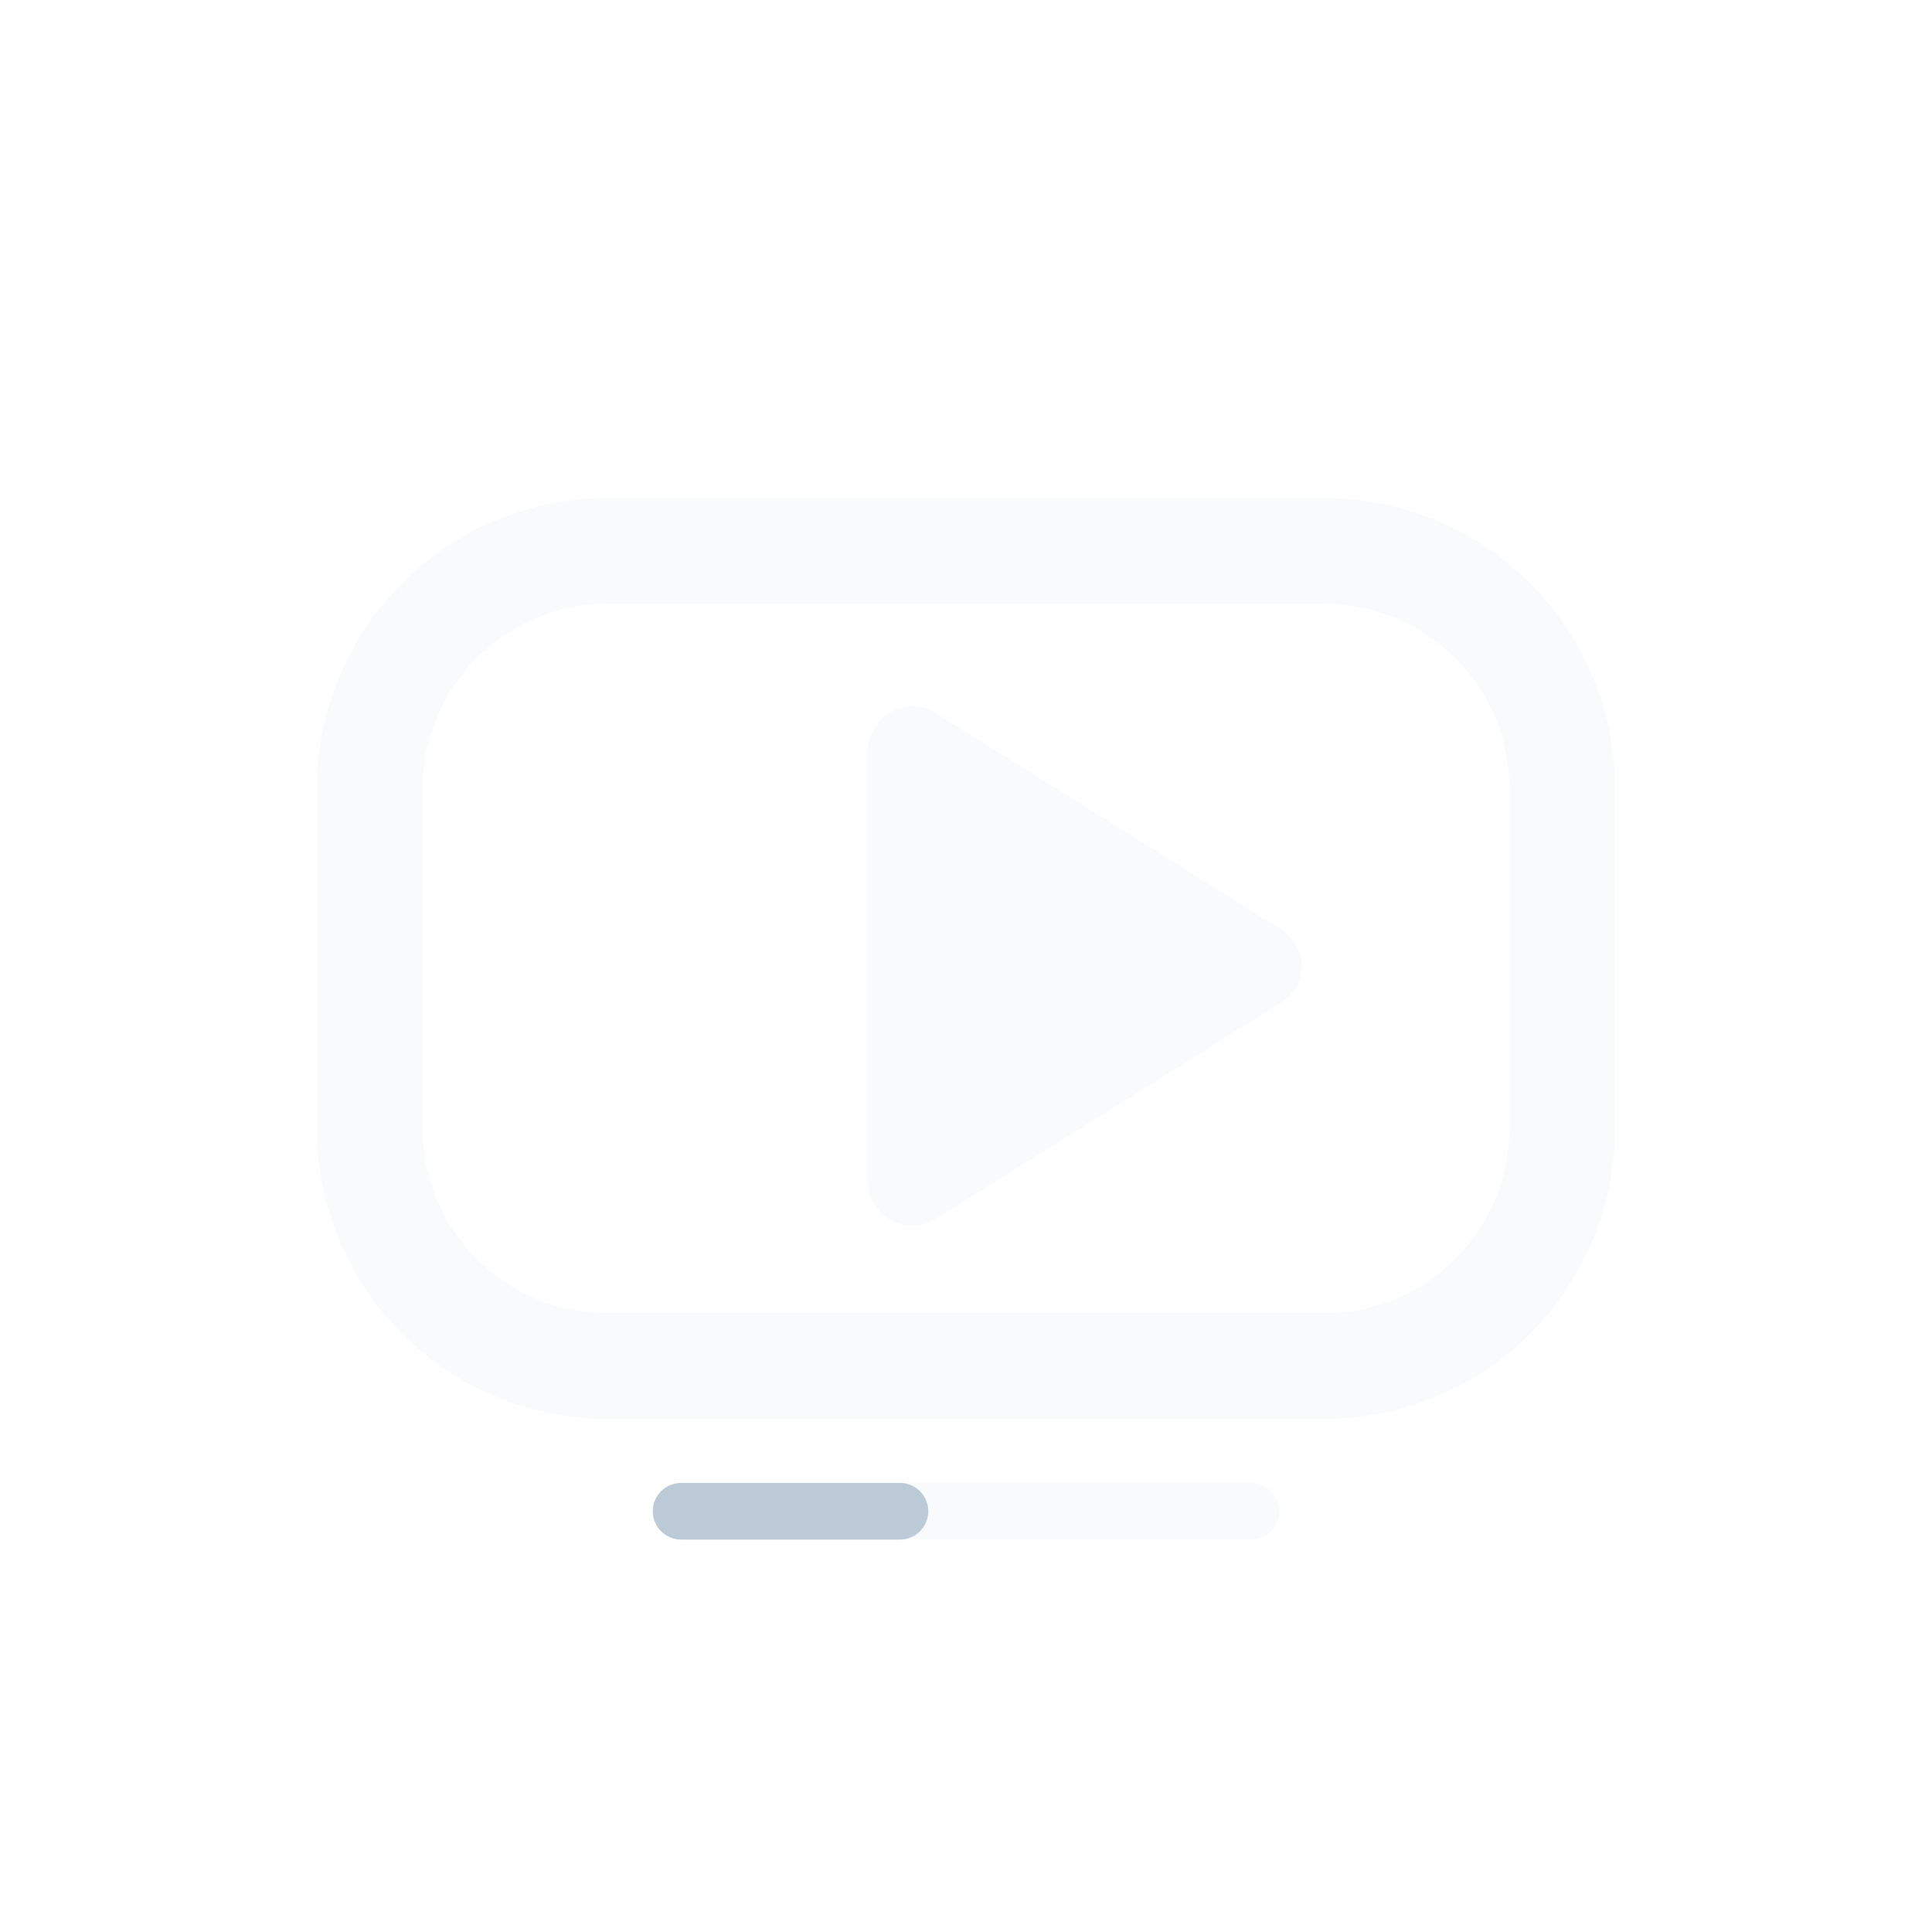
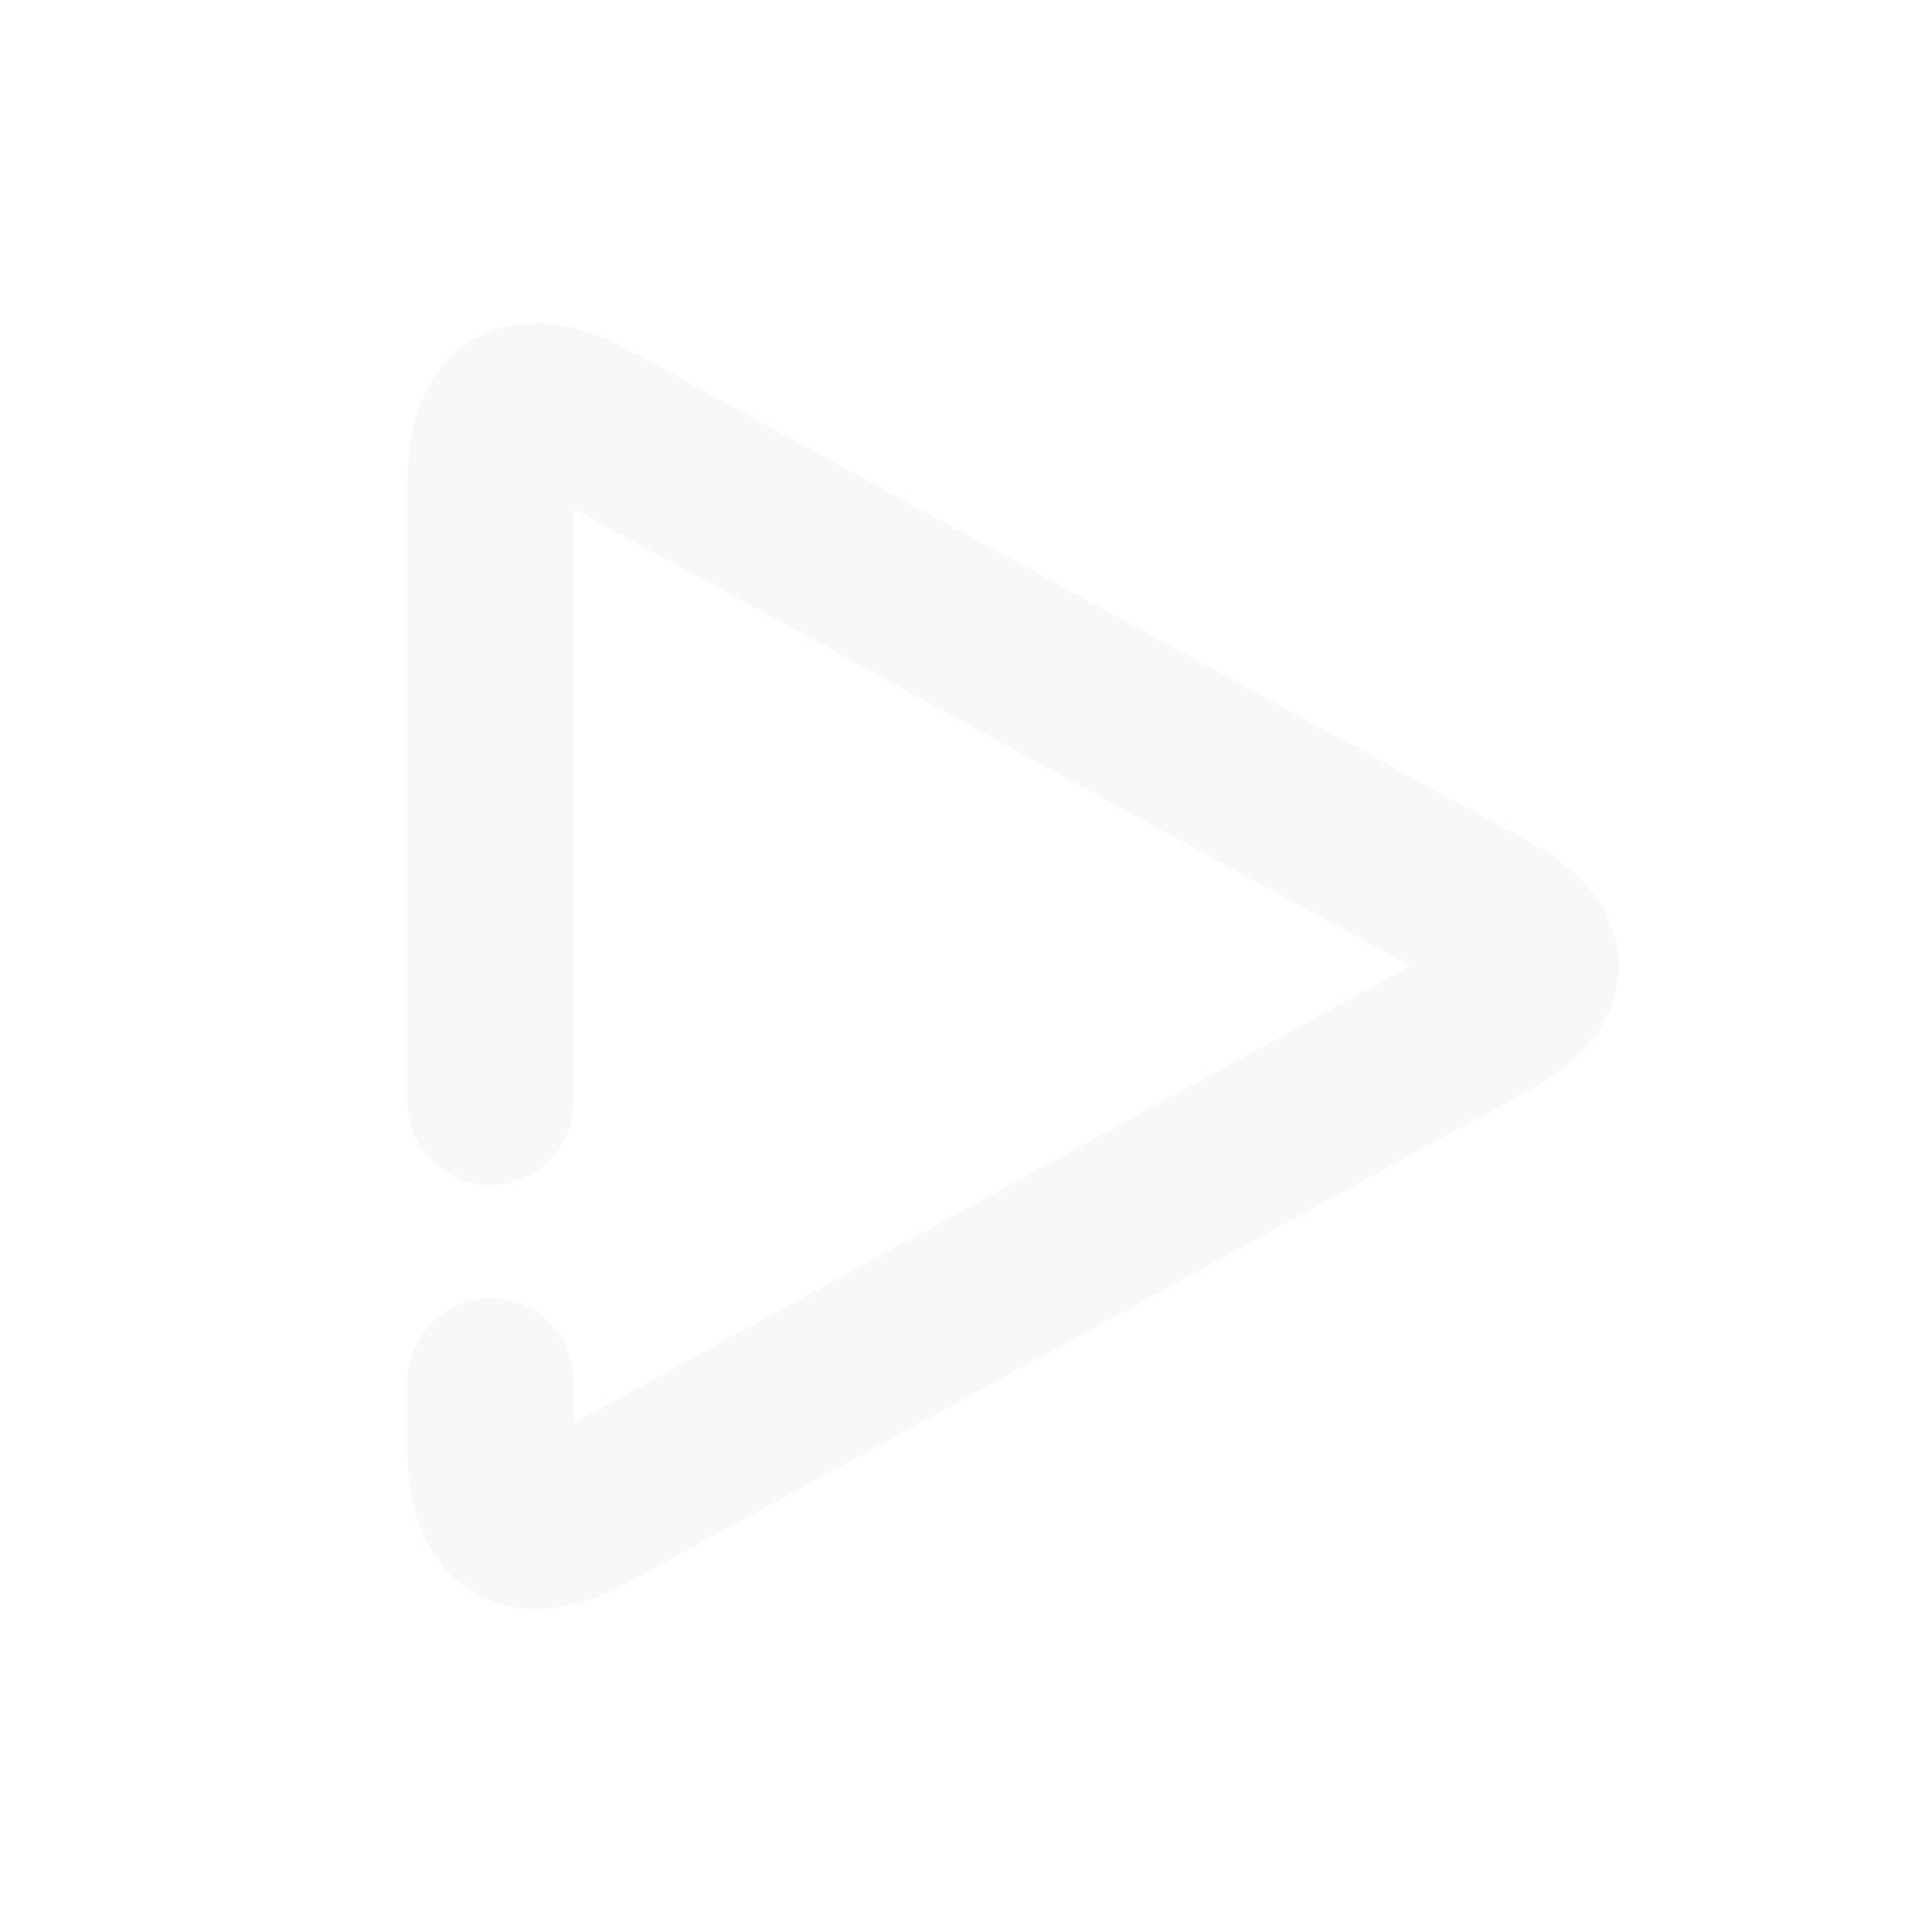
- <svg xmlns="http://www.w3.org/2000/svg" viewBox="0 0 512 512" width="512" height="512" fill="none">
-   <rect x="98" y="146" width="316" height="216" rx="63" stroke="#F8FAFC" stroke-width="28" fill="none" />
-   <path d="M230 199c0-9 10-15 18-10l91 57c8 5 8 15 0 20l-91 57c-8 5-18-1-18-10z" fill="#F8FAFC" />
-   <rect x="173" y="393" width="166" height="15" rx="7.5" fill="#F8FAFC" />
-   <rect x="173" y="393" width="73" height="15" rx="7.5" fill="#BBCAD6" />
+ <svg xmlns="http://www.w3.org/2000/svg" width="256" height="256" viewBox="0 0 256 256" role="img" aria-labelledby="title">
+   <g id="player-symbol" fill="none" stroke="#f8f8f6" stroke-width="22" stroke-linecap="round" stroke-linejoin="round">
+     <path d="M 65 146 V 64 Q 65 49 78 56 L 197 121 Q 210 128 197 135 L 78 200 Q 65 207 65 192 V 183" />
+   </g>
</svg>
